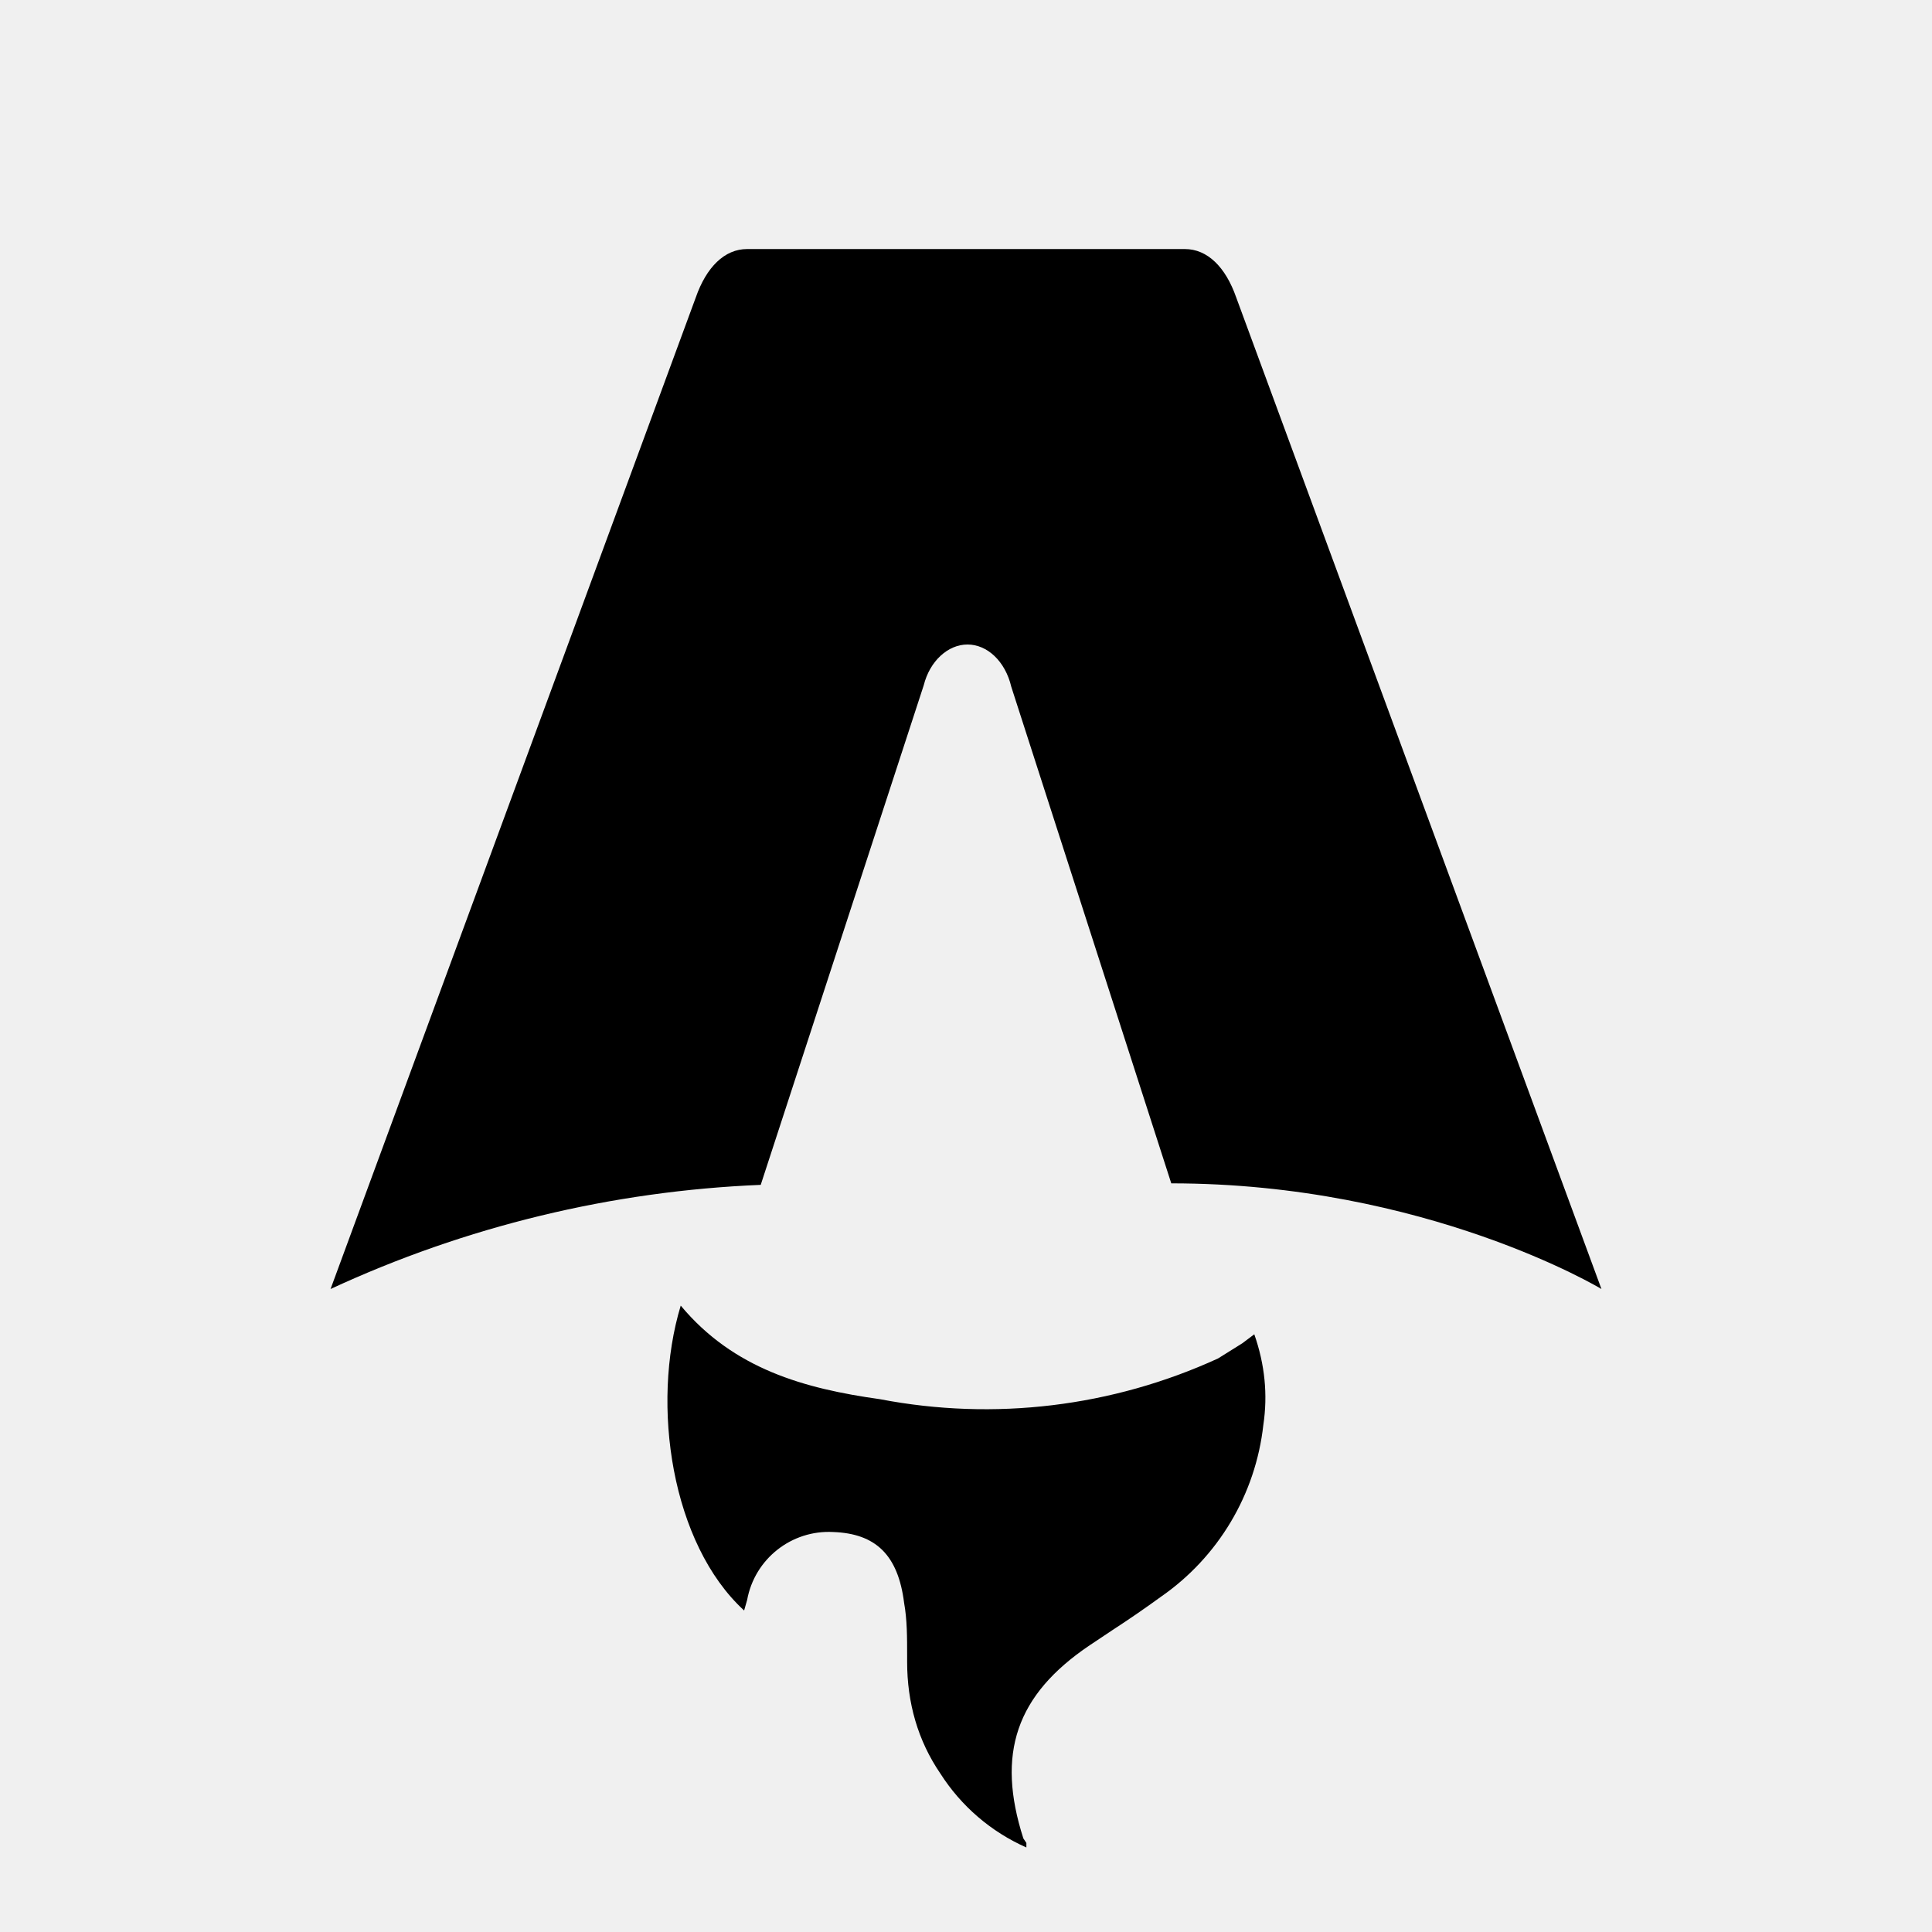
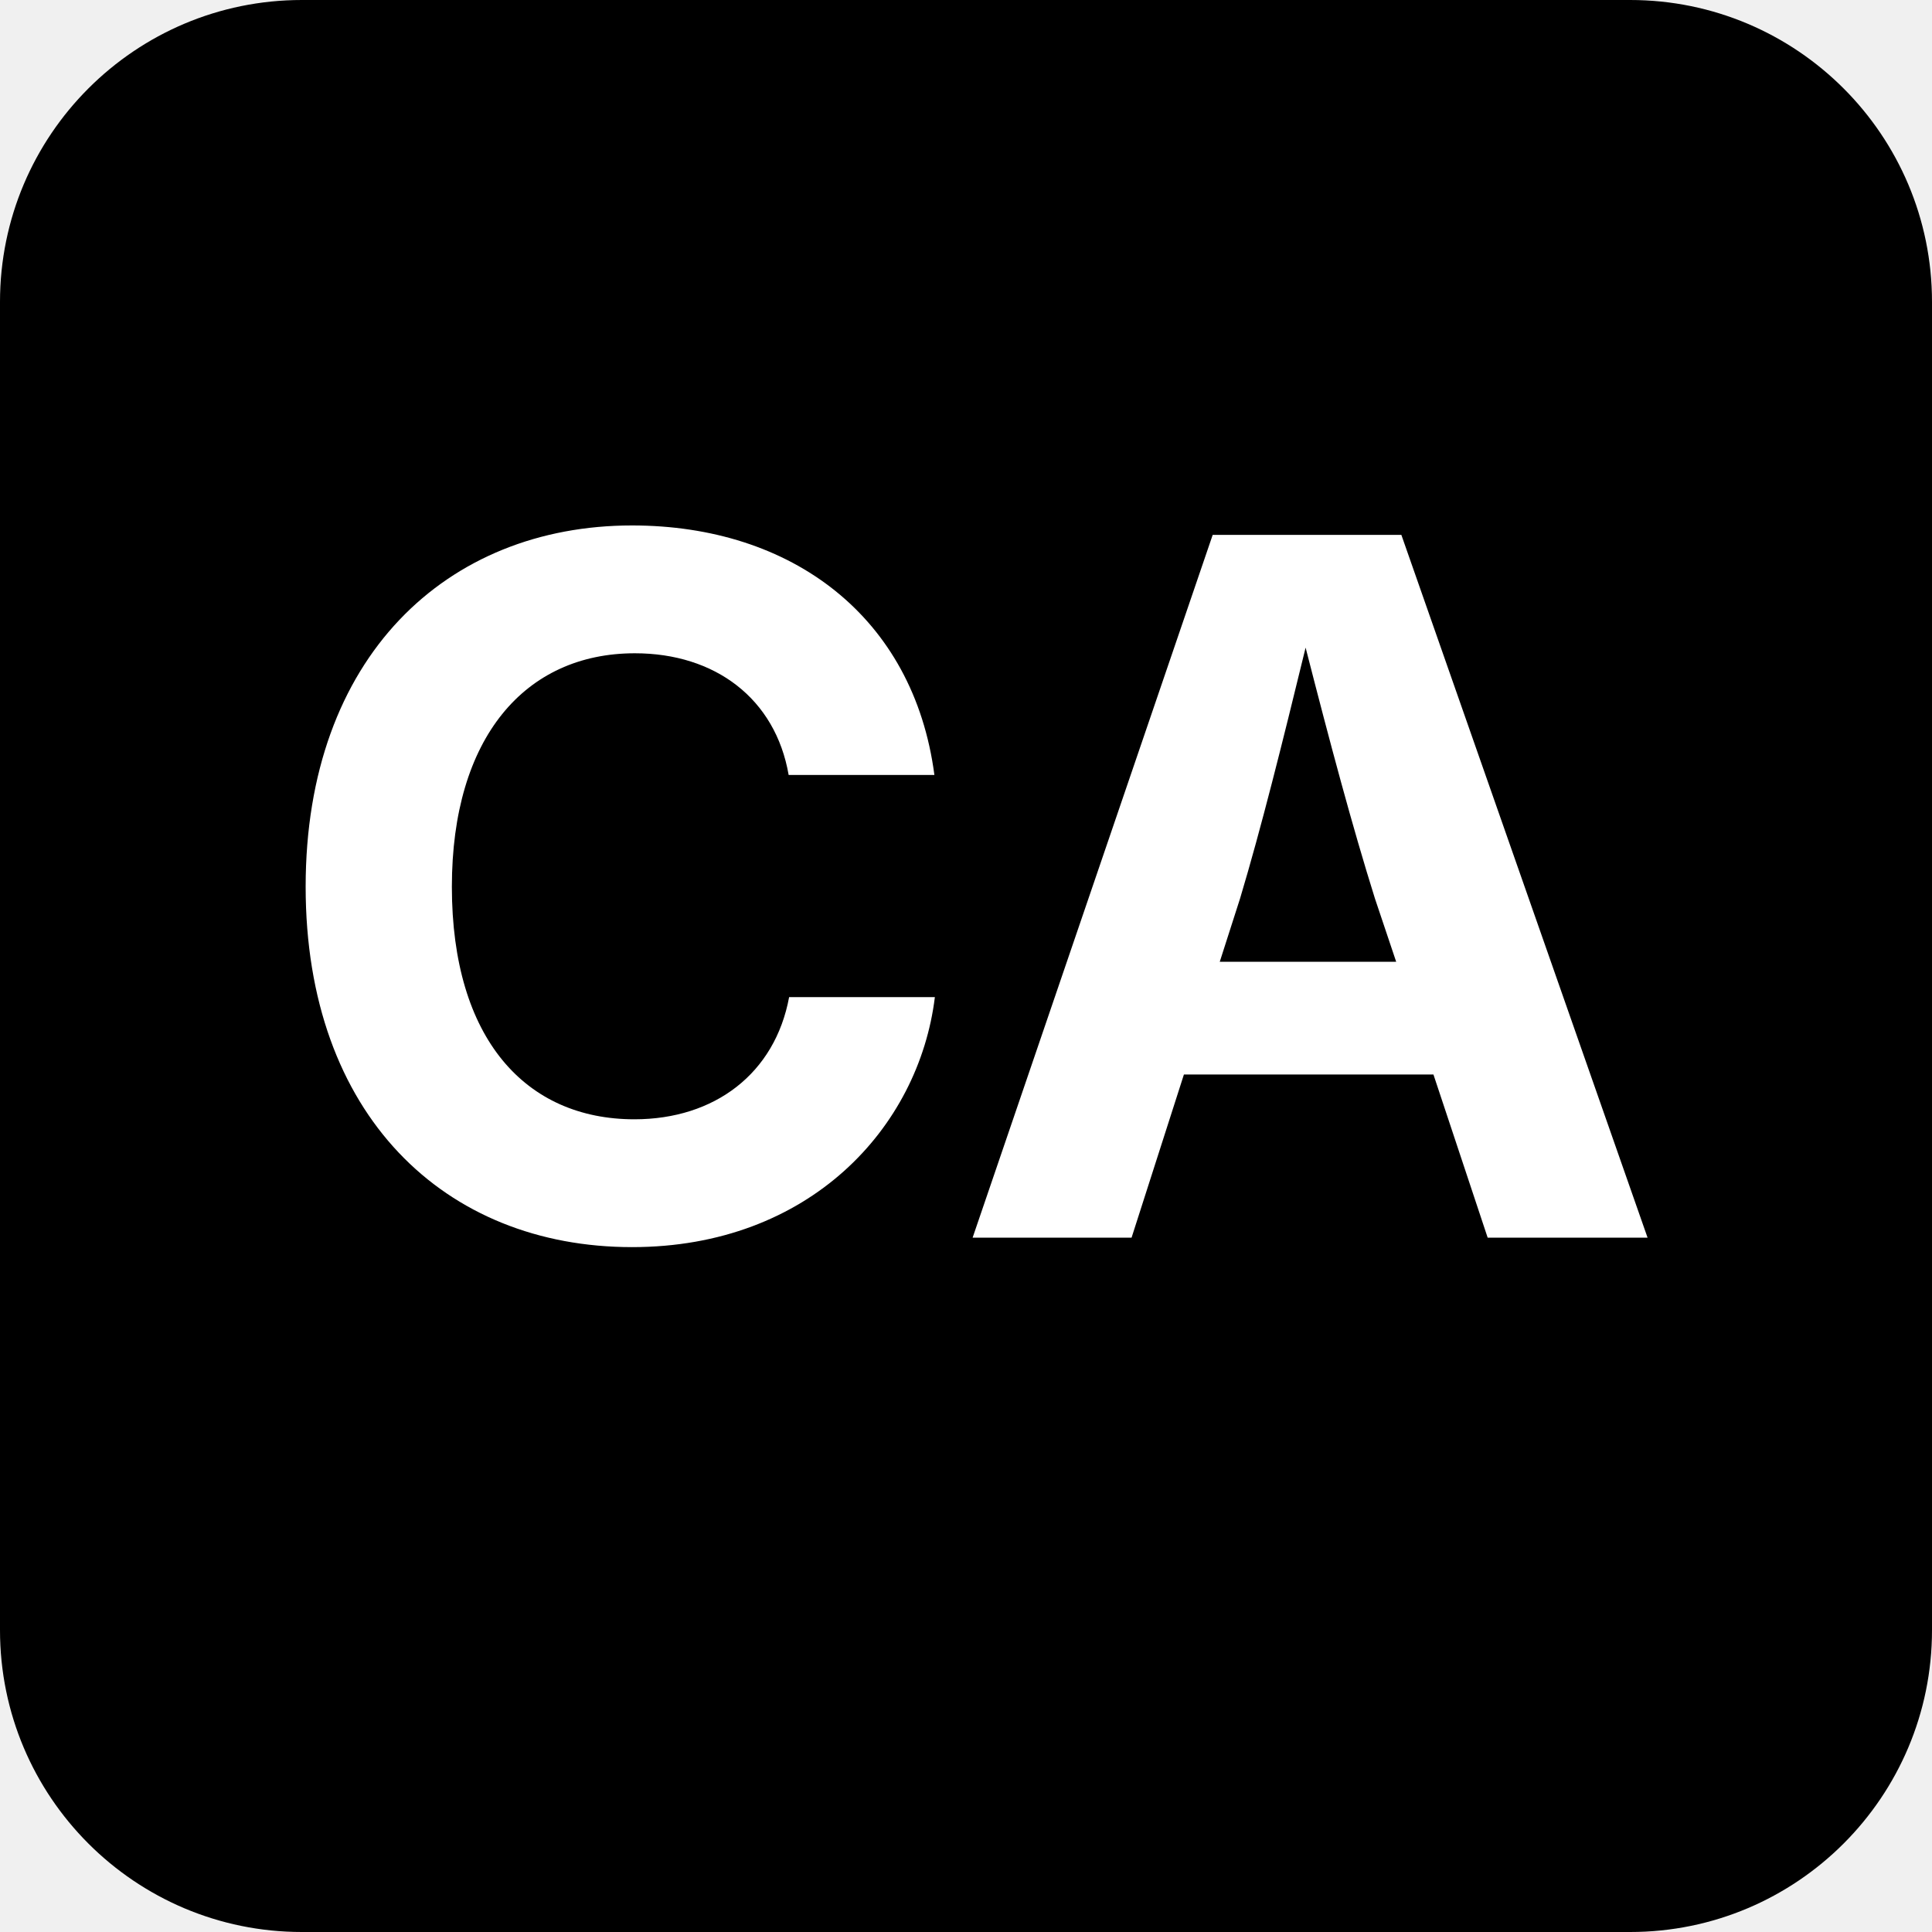
- <svg xmlns="http://www.w3.org/2000/svg" fill="none" viewBox="0 0 128 128">
-   <path d="M50.4 78.5a75.1 75.1 0 0 0-28.5 6.9l24.2-65.7c.7-2 1.9-3.2 3.4-3.2h29c1.5 0 2.7 1.2 3.4 3.2l24.2 65.7s-11.6-7-28.5-7L67 45.5c-.4-1.7-1.6-2.8-2.9-2.8-1.3 0-2.5 1.1-2.9 2.7L50.4 78.5Zm-1.1 28.2Zm-4.2-20.2c-2 6.6-.6 15.8 4.2 20.2a17.5 17.5 0 0 1 .2-.7 5.5 5.5 0 0 1 5.7-4.5c2.8.1 4.3 1.5 4.7 4.7.2 1.1.2 2.3.2 3.5v.4c0 2.7.7 5.2 2.2 7.4a13 13 0 0 0 5.7 4.9v-.3l-.2-.3c-1.8-5.6-.5-9.5 4.4-12.8l1.5-1a73 73 0 0 0 3.2-2.2 16 16 0 0 0 6.8-11.4c.3-2 .1-4-.6-6l-.8.6-1.6 1a37 37 0 0 1-22.4 2.7c-5-.7-9.7-2-13.2-6.2Z" />
+ <svg xmlns="http://www.w3.org/2000/svg" viewBox="0 0 128 128">
+   <rect width="128" height="128" rx="20" fill="#000" />
+   <text x="64" y="82" text-anchor="middle" font-family="system-ui, -apple-system, sans-serif" font-weight="700" font-size="64" fill="#fff">CA</text>
  <style>
-         path { fill: #000; }
-         @media (prefers-color-scheme: dark) {
-             path { fill: #FFF; }
-         }
-     </style>
+     @media (prefers-color-scheme: light) {
+       rect { fill: #000; }
+       text { fill: #fff; }
+     }
+     @media (prefers-color-scheme: dark) {
+       rect { fill: #fff; }
+       text { fill: #000; }
+     }
+   </style>
</svg>
